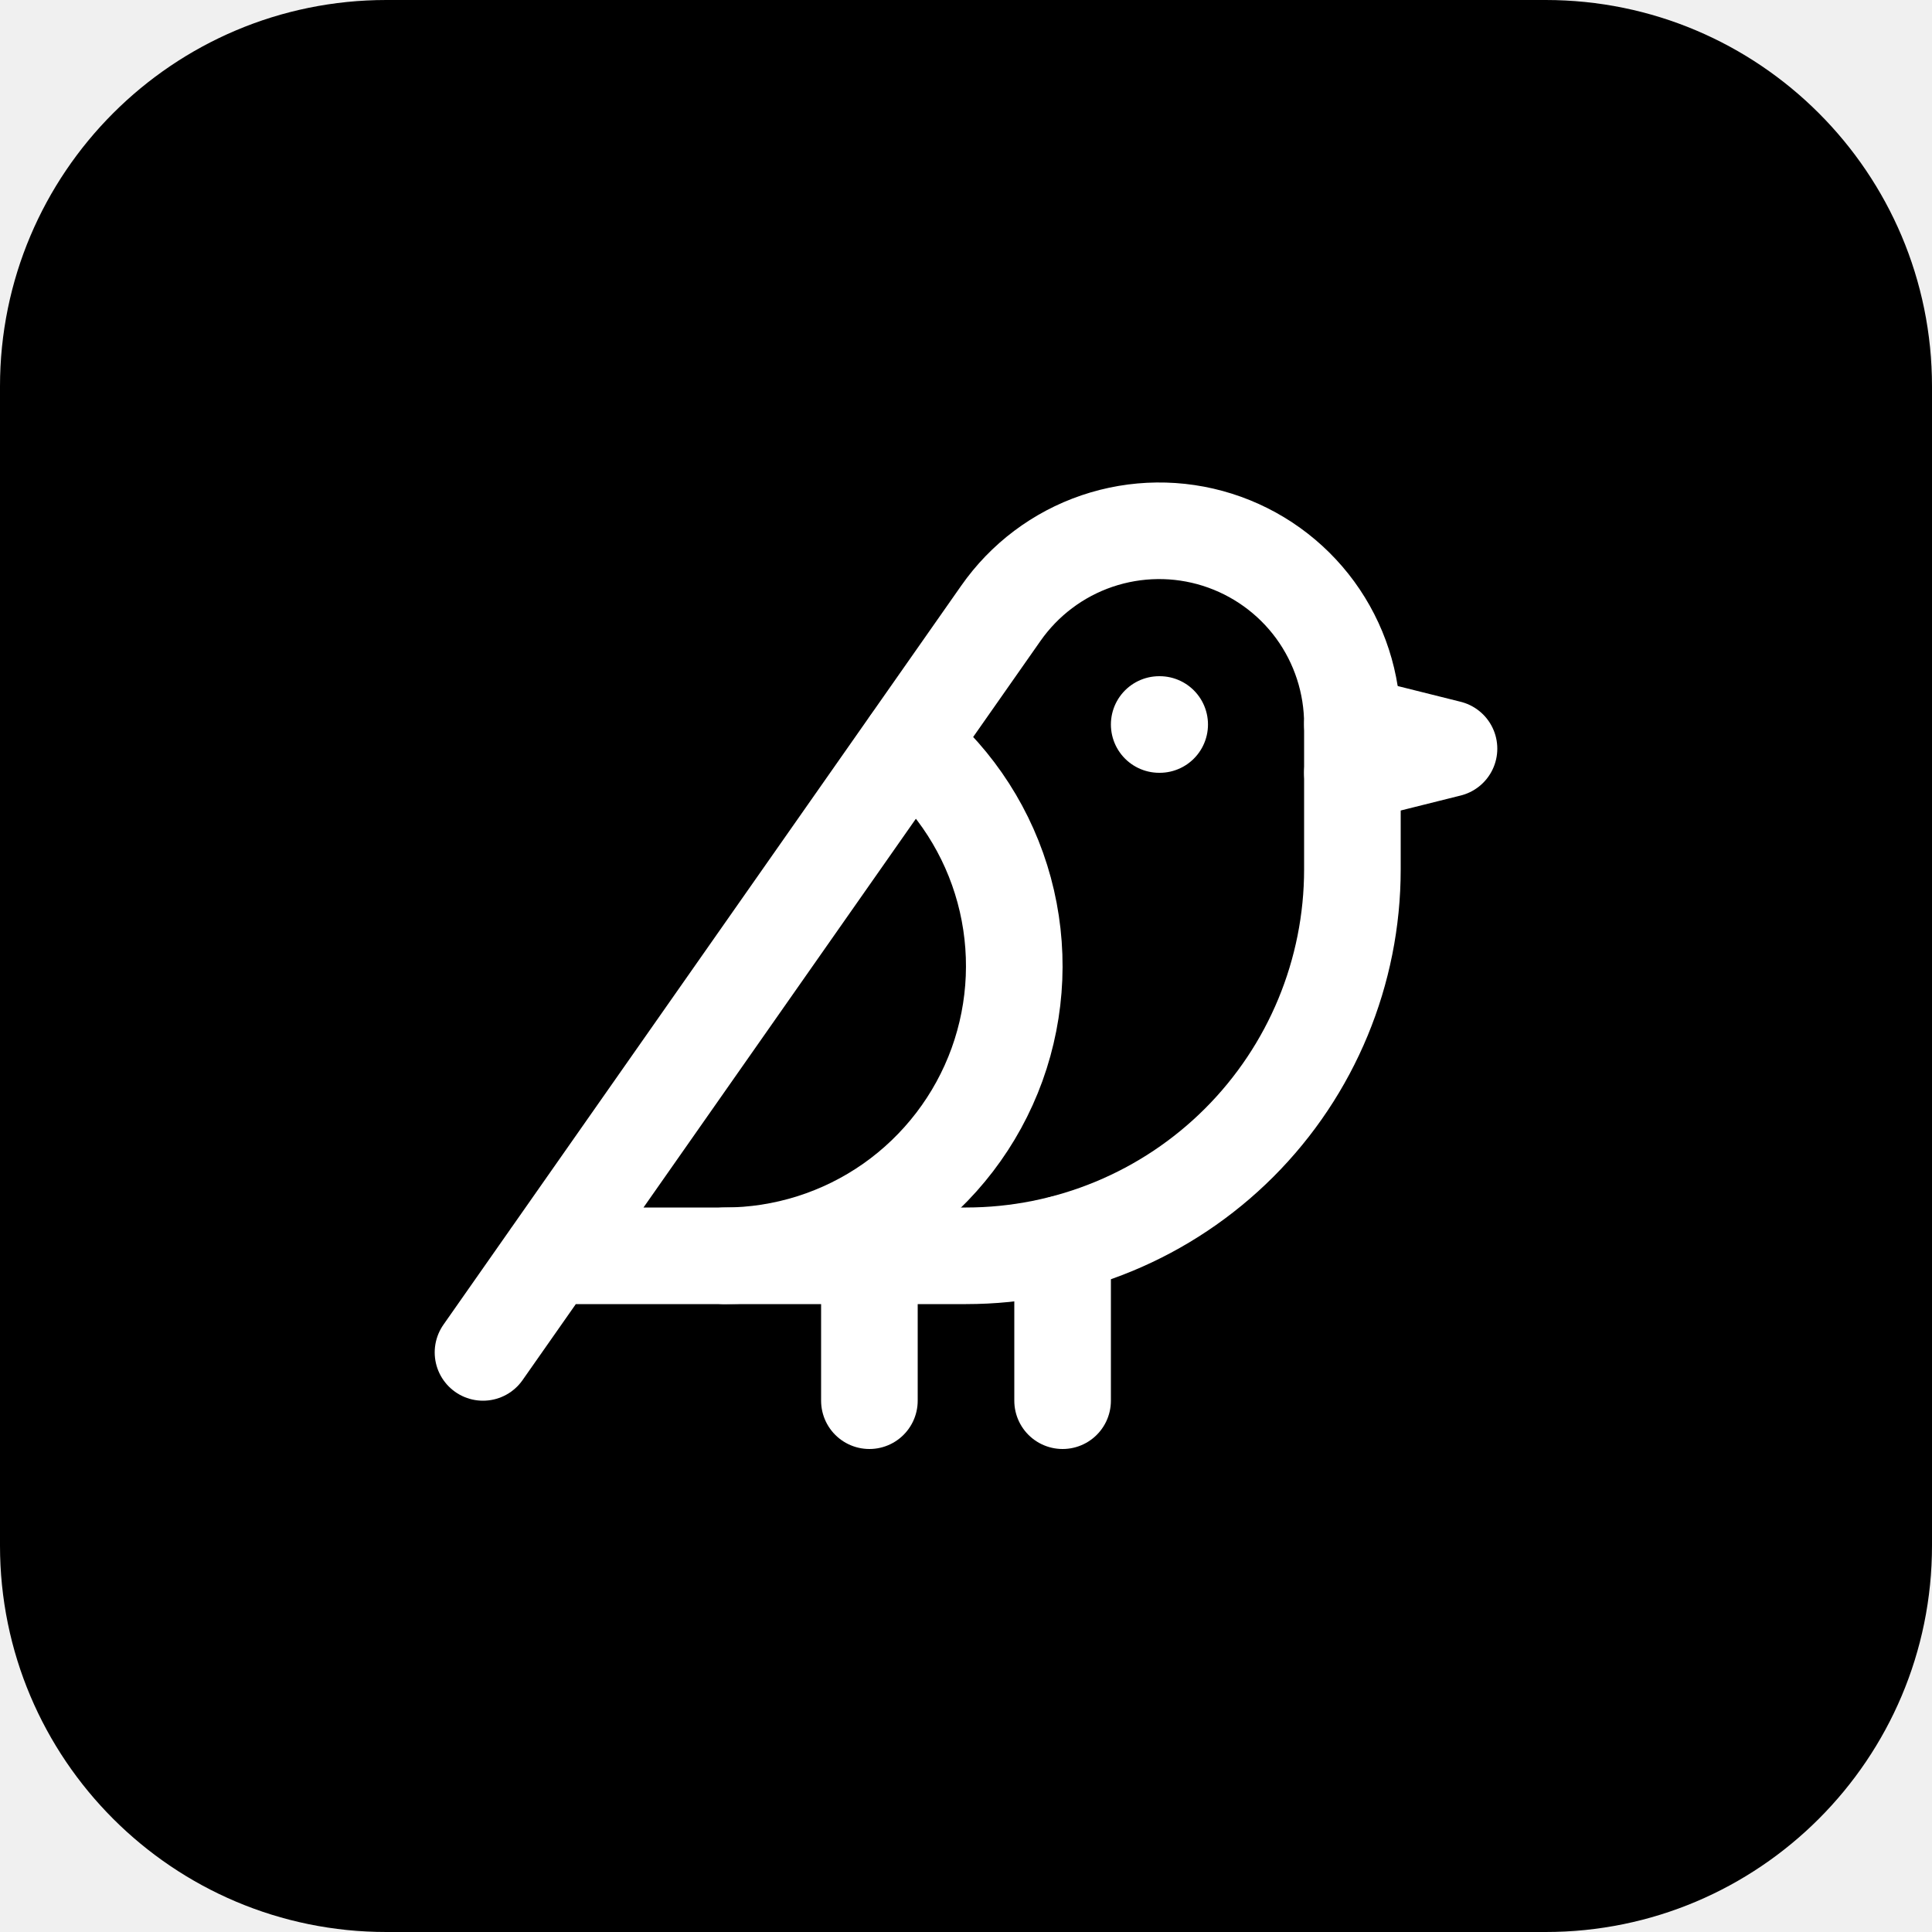
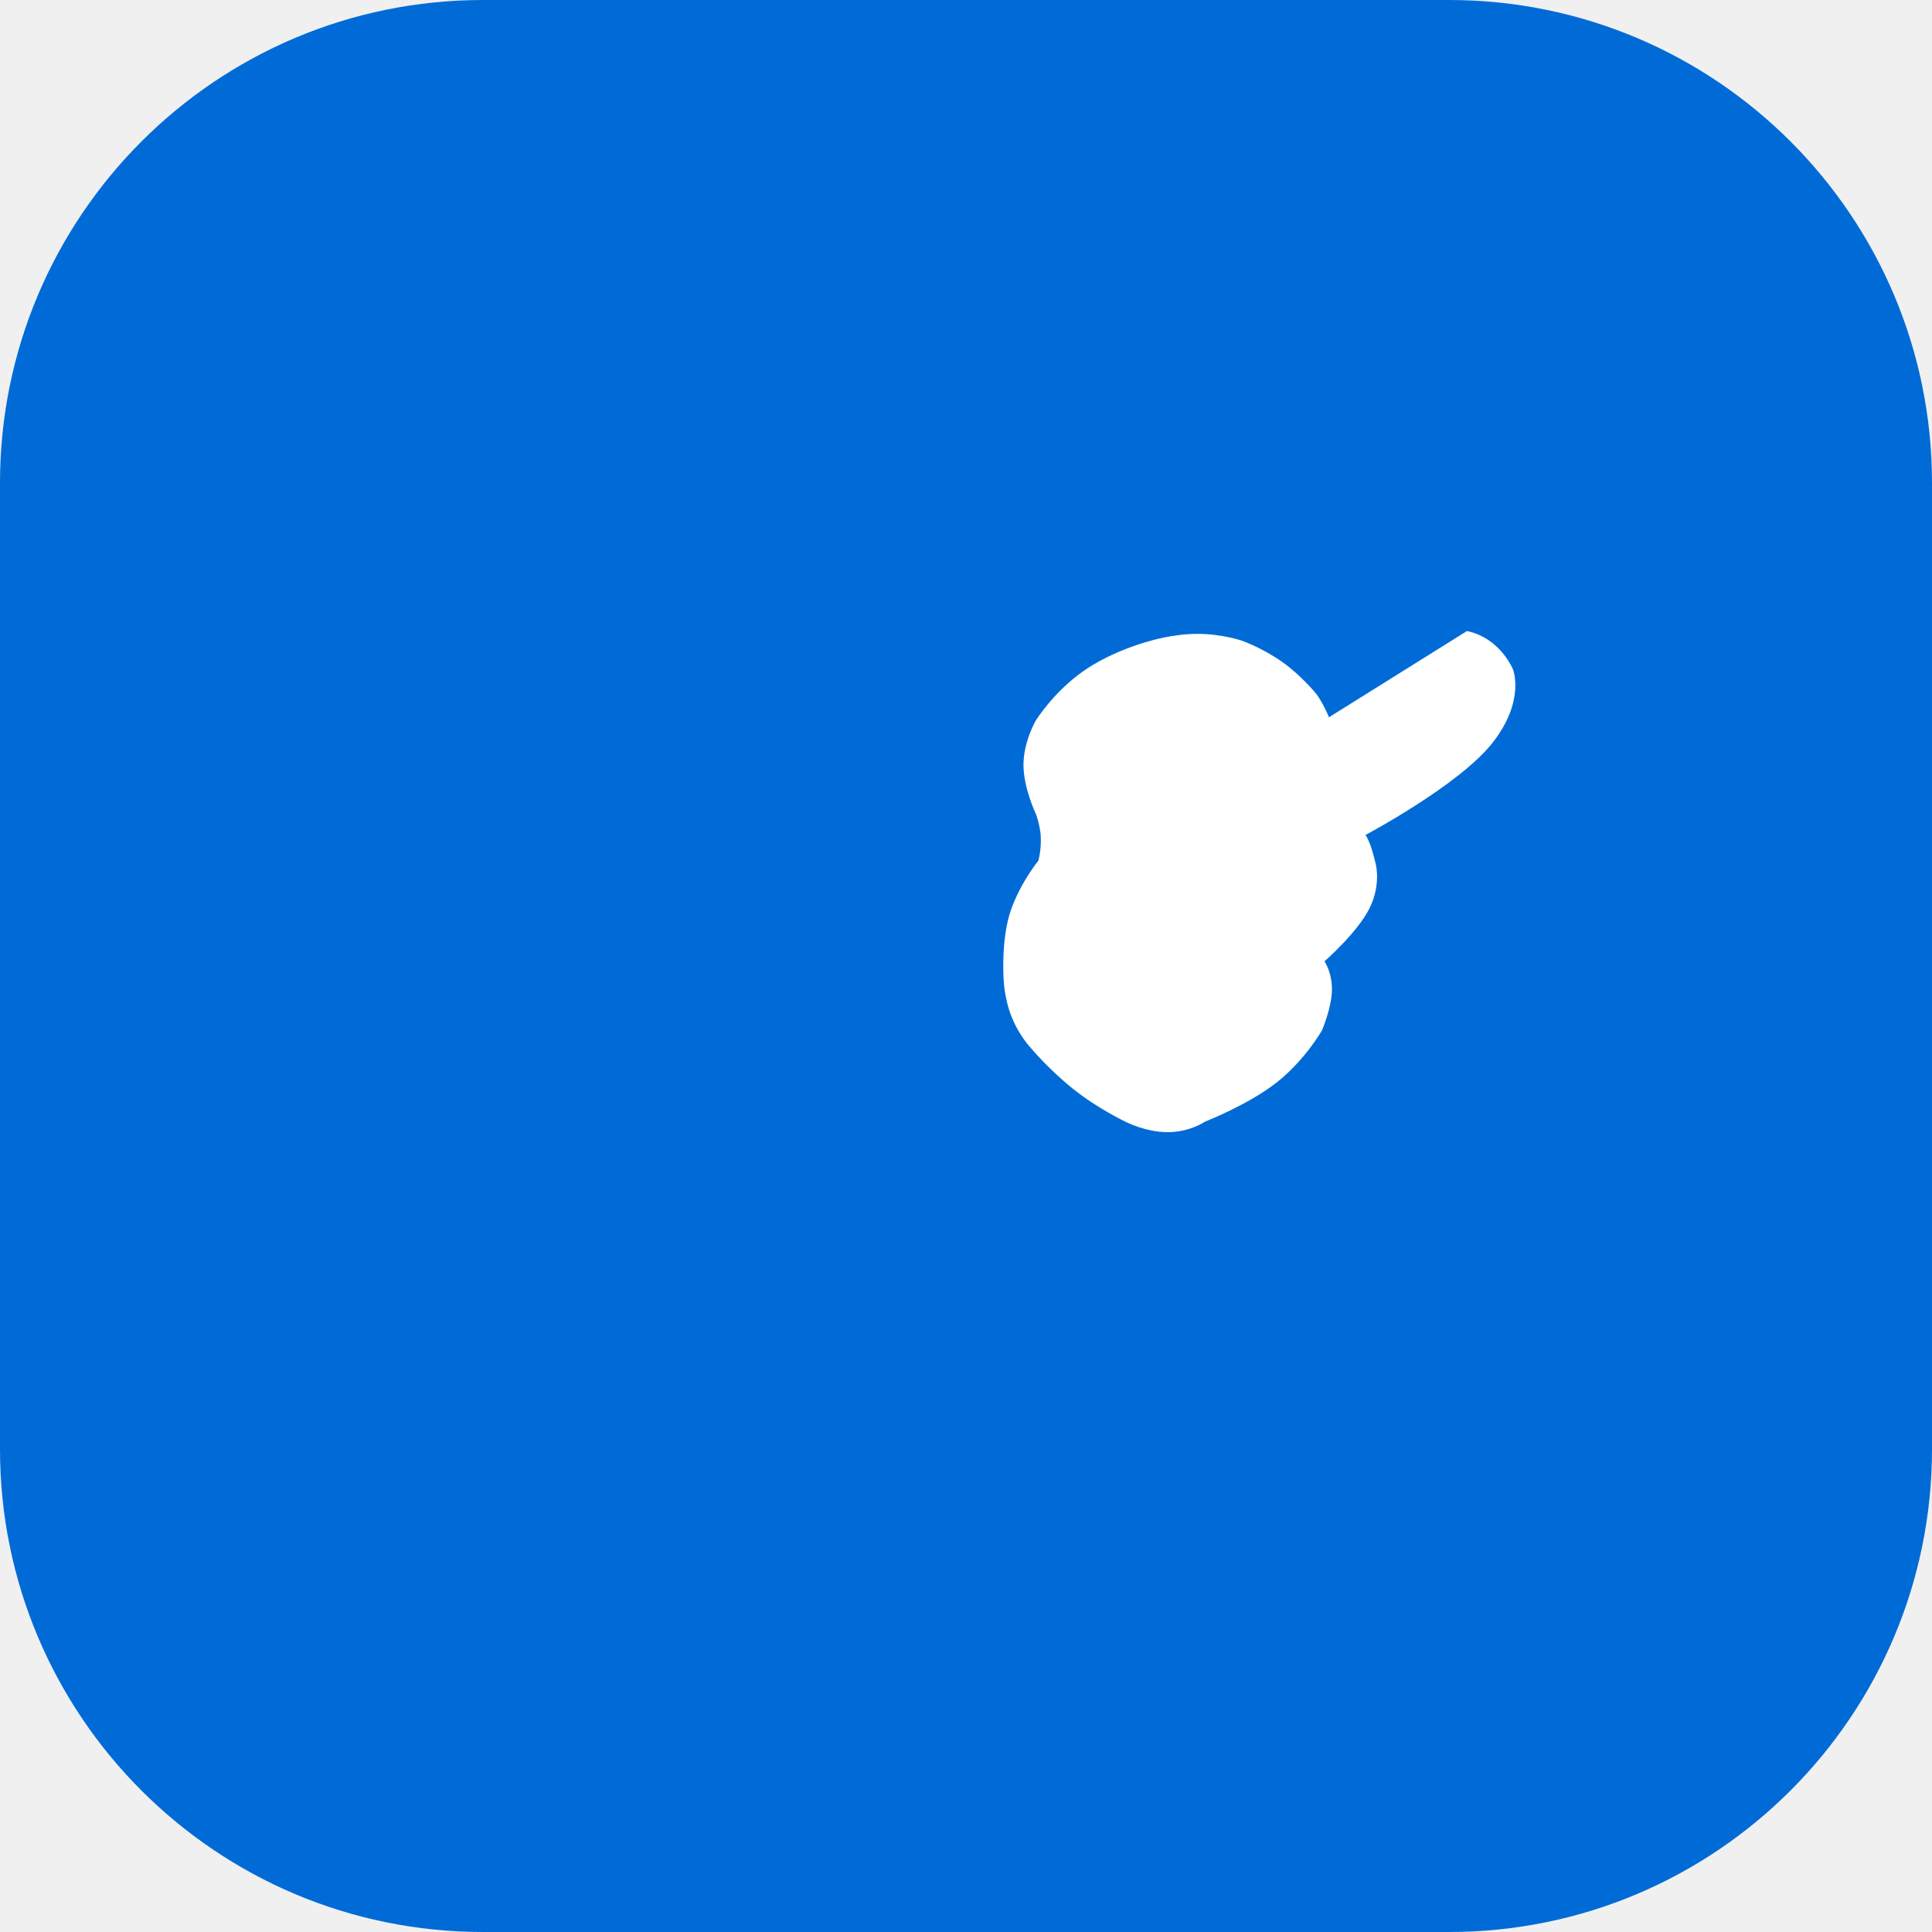
- <svg xmlns="http://www.w3.org/2000/svg" width="40" height="40" viewBox="0 0 40 40" fill="none">
-   <rect width="40" height="40" rx="8" fill="black" />
-   <path d="M24 15H24.01" stroke="white" stroke-width="2" stroke-linecap="round" stroke-linejoin="round" />
-   <path d="M11.4 26H20C22.122 26 24.157 25.157 25.657 23.657C27.157 22.157 28 20.122 28 18V15C28.002 14.148 27.732 13.317 27.23 12.629C26.727 11.941 26.017 11.432 25.205 11.175C24.392 10.918 23.519 10.928 22.712 11.202C21.906 11.476 21.208 12.001 20.72 12.7L10 28" stroke="white" stroke-width="2" stroke-linecap="round" stroke-linejoin="round" />
-   <path d="M28 15L30 15.5L28 16" stroke="white" stroke-width="2" stroke-linecap="round" stroke-linejoin="round" />
-   <path d="M18 26V29" stroke="white" stroke-width="2" stroke-linecap="round" stroke-linejoin="round" />
-   <path d="M22 25.75V29" stroke="white" stroke-width="2" stroke-linecap="round" stroke-linejoin="round" />
-   <path d="M15 26C16.233 26 17.436 25.62 18.446 24.912C19.455 24.203 20.222 23.201 20.642 22.042C21.061 20.882 21.113 19.622 20.791 18.431C20.469 17.241 19.787 16.179 18.84 15.39" stroke="white" stroke-width="2" stroke-linecap="round" stroke-linejoin="round" />
+ <svg xmlns="http://www.w3.org/2000/svg" width="24" height="24" viewBox="0 0 24 24" fill="none">
+   <rect width="24" height="24" rx="6" fill="hsl(210, 100%, 42%)" />
+   <path d="M18.223 7.839c.418.087.573.48.573.48s.155.394-.263.918c-.418.524-1.57 1.135-1.57 1.135s.03.044.062.131c.031.087.062.218.062.218s.077.262-.077.567c-.155.305-.557.654-.557.654s.093.131.093.35c0 .217-.124.508-.124.508s-.216.378-.572.654c-.355.275-.882.48-.882.48s-.185.13-.463.13c-.278 0-.525-.13-.525-.13s-.34-.16-.649-.407c-.309-.247-.525-.508-.525-.508s-.154-.16-.247-.407c-.093-.247-.093-.48-.093-.48s-.03-.48.093-.83c.124-.349.34-.61.34-.61s.031-.102.031-.261c0-.16-.062-.32-.062-.32s-.154-.32-.154-.61c0-.29.154-.552.154-.552s.216-.349.587-.61c.37-.262.835-.378.835-.378s.278-.087.587-.087c.309 0 .556.087.556.087s.247.087.494.261c.247.175.432.407.432.407s.154.218.216.48c.062.262.031.508.031.508s-.03.247-.154.48c-.124.233-.309.407-.309.407s-.216.218-.463.349c-.247.13-.525.174-.525.174s-.278.044-.525-.043c-.247-.088-.432-.262-.432-.262s-.185-.218-.247-.436c-.062-.218-.031-.407-.031-.407s.062-.218.216-.378c.154-.16.37-.247.37-.247s.216-.087.432-.043c.216.043.37.174.37.174s.154.13.216.29c.062.16.031.32.031.32s-.03.145-.154.261c-.123.116-.278.174-.278.174s-.154.058-.309.014c-.154-.043-.247-.174-.247-.174s-.093-.13-.093-.261c0-.13.093-.232.093-.232s.093-.102.216-.131c.123-.029.216.015.216.015s.093.043.123.13c.031.088 0 .16 0 .16s-.03.073-.092.102c-.062.029-.124.014-.124.014s-.03-.014-.062-.058c-.03-.043 0-.087 0-.087s.031-.044.062-.044c.03 0 .03.015.03.015" fill="#fff" />
</svg>
